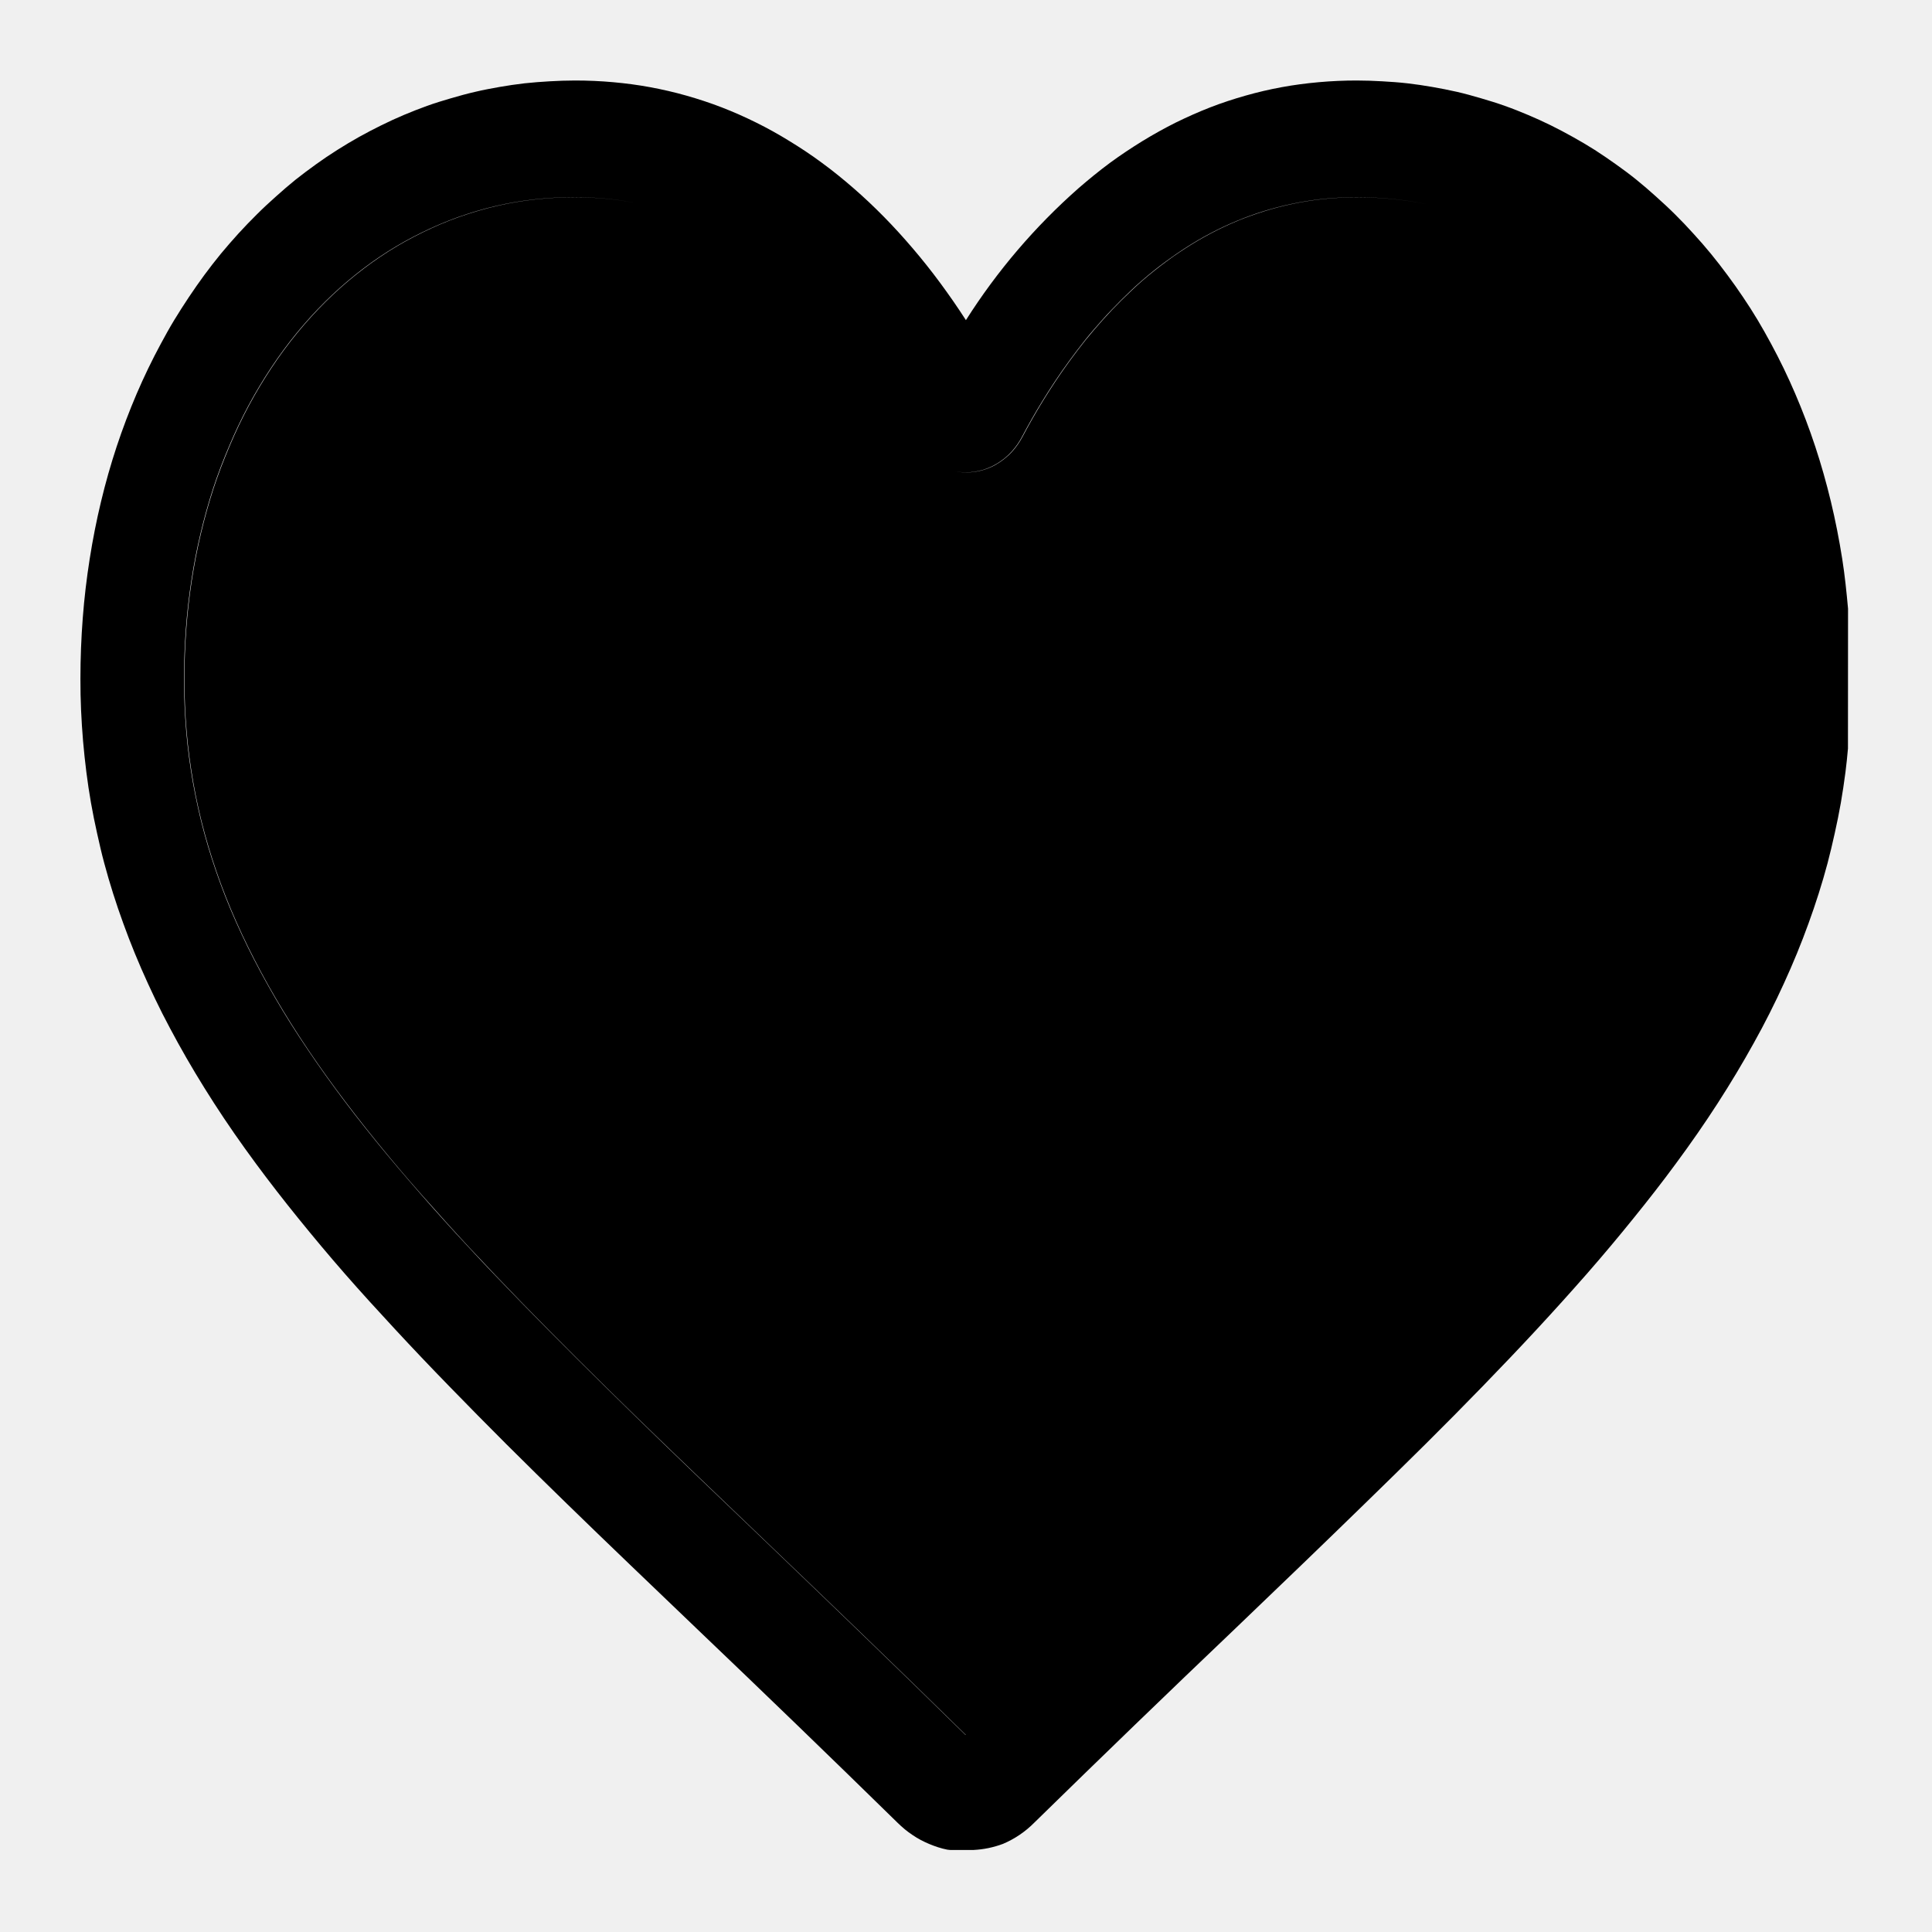
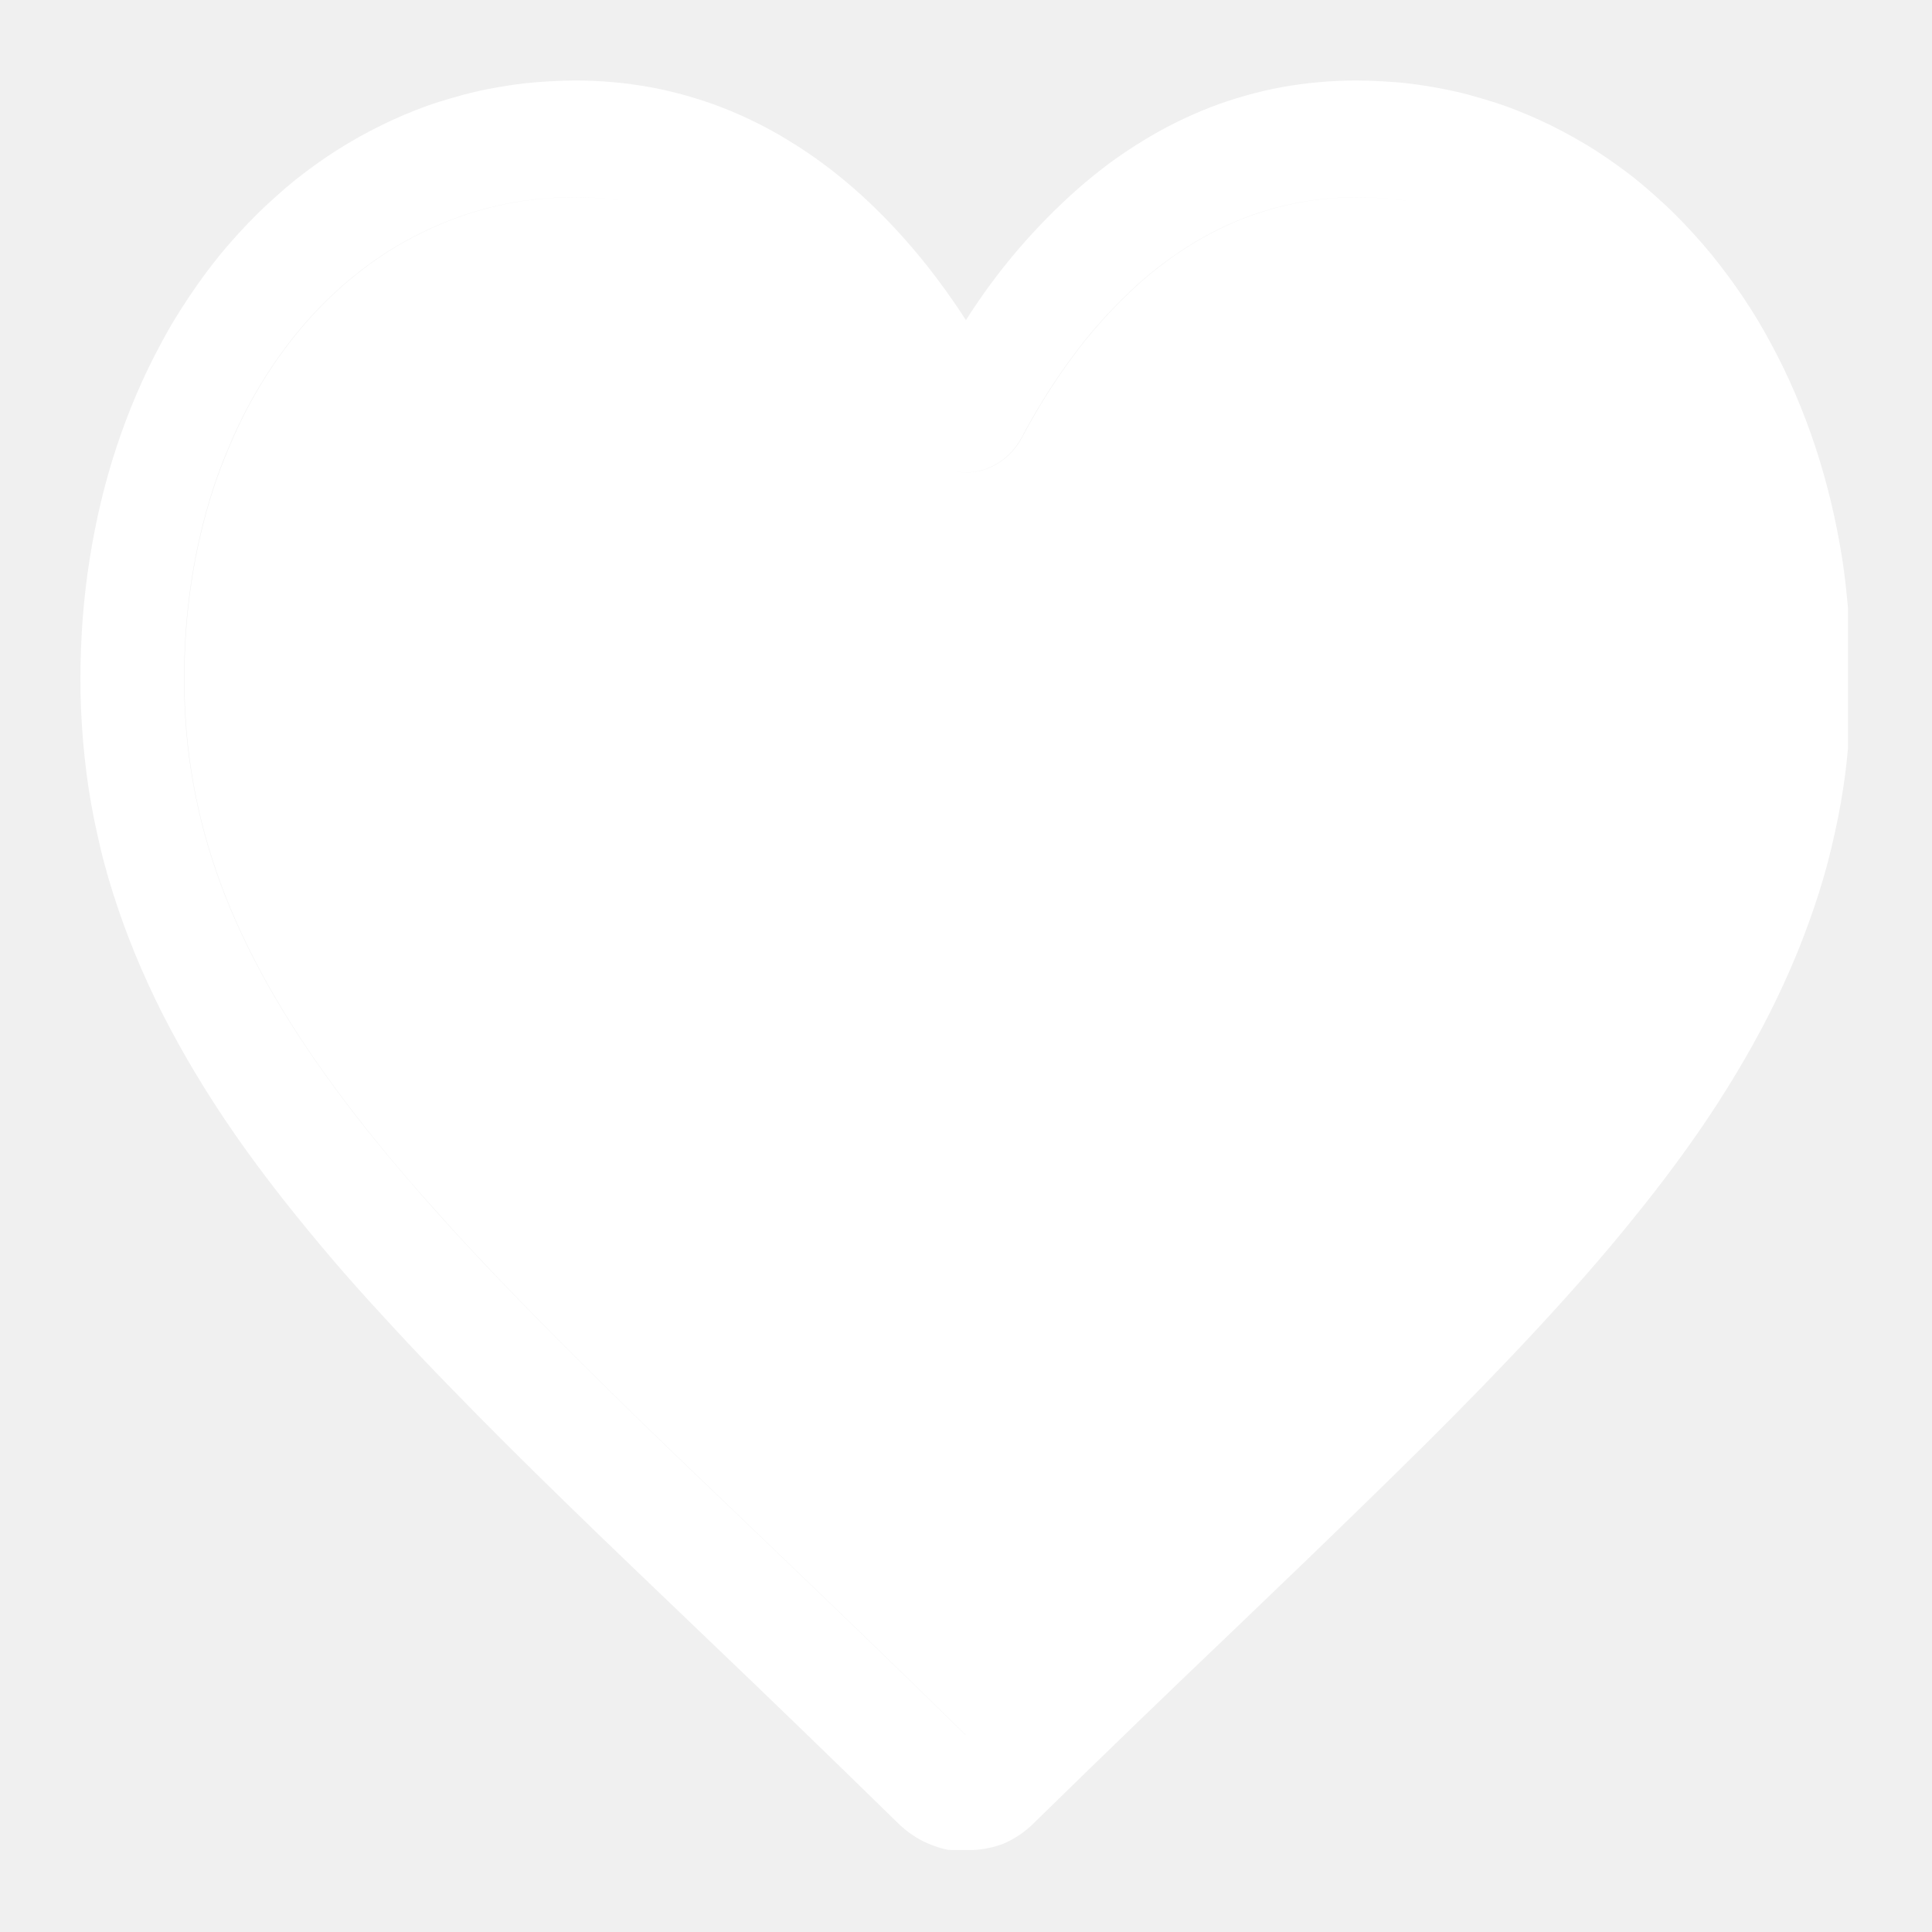
- <svg xmlns="http://www.w3.org/2000/svg" version="1.1" viewBox="0 0 24 24">
+ <svg xmlns="http://www.w3.org/2000/svg" version="1.1" viewBox="0 0 24 24" fill="#ffffff">
  <path d="m22.957 7.561c-0.019-0.208-0.04-0.414-0.072-0.617-0.038-0.241-0.085-0.48-0.141-0.713-0.056-0.233-0.121-0.462-0.195-0.686-0.074-0.224-0.157-0.442-0.248-0.654-0.091-0.213-0.191-0.419-0.299-0.619-0.054-0.1-0.11-0.2-0.168-0.297-0.058-0.097-0.119-0.192-0.182-0.285-0.062-0.093-0.127-0.184-0.193-0.273-0.066-0.09-0.135-0.178-0.205-0.264-0.071-0.087-0.144-0.17-0.219-0.252-0.074-0.082-0.149-0.161-0.227-0.238-0.077-0.077-0.158-0.151-0.238-0.223-0.08-0.072-0.161-0.142-0.244-0.209-0.083-0.067-0.168-0.13-0.254-0.191s-0.173-0.121-0.262-0.178c-0.088-0.056-0.179-0.109-0.27-0.16-0.091-0.051-0.182-0.099-0.275-0.145-0.093-0.046-0.188-0.089-0.283-0.129-0.095-0.04-0.192-0.079-0.289-0.113-0.097-0.035-0.196-0.065-0.295-0.094-0.099-0.029-0.198-0.057-0.299-0.08-0.101-0.023-0.204-0.043-0.307-0.061s-0.205-0.033-0.309-0.045c-0.104-0.012-0.207-0.019-0.312-0.025-0.105-0.006-0.212-0.01-0.318-0.01-0.159 0-0.315 0.007-0.471 0.021-0.155 0.014-0.309 0.034-0.461 0.062s-0.301 0.063-0.449 0.105c-0.148 0.042-0.295 0.09-0.439 0.146-0.144 0.056-0.287 0.12-0.428 0.189-0.14 0.07-0.278 0.147-0.414 0.23-0.136 0.084-0.272 0.174-0.404 0.271-0.132 0.098-0.261 0.203-0.389 0.314a7.629 7.629 0 0 0-0.758 0.77 7.629 7.629 0 0 0-0.641 0.869c-0.103-0.16-0.21-0.314-0.32-0.463-0.11-0.149-0.223-0.291-0.34-0.428-0.117-0.137-0.236-0.268-0.359-0.393-0.123-0.125-0.248-0.243-0.377-0.355-0.128-0.111-0.258-0.217-0.391-0.314-0.132-0.098-0.268-0.188-0.404-0.271-0.136-0.084-0.274-0.161-0.414-0.23-0.141-0.07-0.283-0.133-0.428-0.189s-0.291-0.104-0.439-0.146c-0.148-0.042-0.299-0.077-0.451-0.105-0.152-0.028-0.304-0.048-0.459-0.062s-0.314-0.021-0.473-0.021c-0.106 0-0.211 0.004-0.316 0.01-0.105 0.006-0.209 0.014-0.312 0.025-0.104 0.012-0.206 0.027-0.309 0.045-0.102 0.018-0.204 0.037-0.305 0.061-0.101 0.023-0.202 0.051-0.301 0.08-0.099 0.029-0.198 0.059-0.295 0.094-0.097 0.035-0.194 0.073-0.289 0.113-0.095 0.04-0.188 0.083-0.281 0.129-0.093 0.046-0.186 0.094-0.277 0.145-0.091 0.051-0.179 0.104-0.268 0.16-0.089 0.056-0.178 0.116-0.264 0.178-0.086 0.062-0.171 0.125-0.254 0.191-0.083 0.067-0.164 0.137-0.244 0.209-0.081 0.072-0.161 0.146-0.238 0.223-0.078 0.077-0.154 0.156-0.229 0.238-0.074 0.082-0.147 0.165-0.219 0.252-0.07 0.086-0.139 0.174-0.205 0.264-0.066 0.09-0.129 0.18-0.191 0.273-0.062 0.093-0.123 0.188-0.182 0.285s-0.114 0.197-0.168 0.297c-0.108 0.2-0.208 0.407-0.299 0.619-0.091 0.213-0.174 0.431-0.248 0.654-0.074 0.224-0.139 0.452-0.195 0.686-0.056 0.233-0.103 0.471-0.141 0.713-0.038 0.241-0.067 0.486-0.086 0.734-0.019 0.248-0.029 0.5-0.029 0.754 0 0.131 0.002 0.259 0.008 0.389s0.014 0.258 0.025 0.387c0.011 0.128 0.025 0.258 0.041 0.385 0.016 0.127 0.035 0.253 0.057 0.379s0.048 0.253 0.076 0.379c0.028 0.126 0.056 0.25 0.09 0.375 0.033 0.125 0.07 0.249 0.109 0.373s0.082 0.249 0.127 0.373c0.045 0.124 0.092 0.247 0.143 0.371 0.051 0.124 0.105 0.249 0.162 0.373 0.057 0.124 0.115 0.247 0.178 0.371 0.063 0.124 0.129 0.247 0.197 0.371 0.137 0.248 0.286 0.496 0.447 0.746 0.161 0.25 0.335 0.5 0.521 0.752 0.167 0.226 0.343 0.453 0.527 0.68 0.184 0.227 0.375 0.456 0.576 0.686 0.201 0.23 0.411 0.46 0.627 0.693 0.216 0.233 0.439 0.468 0.67 0.705 0.231 0.237 0.467 0.478 0.711 0.721 0.244 0.243 0.494 0.489 0.75 0.738 0.512 0.499 1.048 1.01 1.602 1.541l0.004 0.004a265.97 265.97 0 0 1 2.502 2.418c0.059 0.058 0.121 0.11 0.188 0.154 0.066 0.045 0.135 0.081 0.207 0.111 0.072 0.03 0.147 0.055 0.223 0.07 0.013 0.003 0.026 0.002 0.039 0.004h0.287a1.212 1.212 0 0 0 0.367-0.076 1.212 1.212 0 0 0 0.389-0.264 263.28 263.28 0 0 1 2.508-2.422c0.554-0.53 1.088-1.044 1.6-1.543 0.256-0.249 0.506-0.494 0.75-0.736s0.482-0.483 0.713-0.721c0.23-0.237 0.454-0.472 0.67-0.705s0.424-0.464 0.625-0.693c0.201-0.23 0.392-0.458 0.576-0.686 0.184-0.227 0.361-0.454 0.527-0.68 0.186-0.252 0.36-0.502 0.521-0.752s0.31-0.498 0.447-0.746c0.069-0.124 0.135-0.247 0.197-0.371 0.063-0.124 0.121-0.247 0.178-0.371 0.057-0.124 0.111-0.249 0.162-0.373 0.051-0.124 0.098-0.247 0.143-0.371 0.045-0.124 0.088-0.249 0.127-0.373 0.039-0.124 0.076-0.248 0.109-0.373 0.033-0.125 0.062-0.249 0.09-0.375 0.028-0.126 0.054-0.253 0.076-0.379s0.04-0.252 0.057-0.379c0.013-0.097 0.022-0.196 0.031-0.293zm-15.811-5.111c0.122 0 0.244 0.005 0.363 0.016 0.12 0.011 0.237 0.027 0.354 0.049 0.117 0.022 0.233 0.05 0.348 0.082 0.114 0.033 0.226 0.07 0.338 0.113 0.111 0.043 0.222 0.092 0.33 0.146 0.108 0.054 0.215 0.113 0.32 0.178 0.105 0.065 0.21 0.135 0.312 0.211 0.102 0.076 0.204 0.156 0.303 0.242 0.088 0.077 0.172 0.157 0.254 0.238 0.082 0.081 0.161 0.164 0.236 0.248 0.075 0.084 0.146 0.167 0.215 0.252 0.068 0.085 0.133 0.171 0.195 0.256 0.124 0.169 0.234 0.337 0.332 0.496 0.098 0.159 0.182 0.31 0.254 0.445 0.037 0.07 0.081 0.131 0.131 0.186 0.05 0.055 0.106 0.102 0.166 0.141 0.06 0.038 0.124 0.068 0.191 0.088 0.034 0.01 0.068 0.018 0.104 0.023 0.035 0.005 0.071 0.008 0.107 0.008 0.072 0 0.143-0.011 0.211-0.031 0.067-0.02 0.131-0.05 0.191-0.088s0.116-0.084 0.166-0.139c0.05-0.055 0.094-0.117 0.131-0.188 0.072-0.136 0.156-0.286 0.254-0.445 0.098-0.159 0.208-0.327 0.332-0.496 0.062-0.085 0.127-0.171 0.195-0.256 0.068-0.085 0.14-0.168 0.215-0.252 0.075-0.084 0.155-0.167 0.236-0.248 0.082-0.081 0.166-0.162 0.254-0.238 0.099-0.086 0.2-0.167 0.303-0.242 0.102-0.075 0.207-0.146 0.312-0.211 0.105-0.065 0.212-0.124 0.32-0.178 0.108-0.054 0.219-0.103 0.33-0.146 0.111-0.043 0.224-0.081 0.338-0.113 0.114-0.033 0.231-0.06 0.348-0.082s0.234-0.038 0.354-0.049c0.12-0.011 0.241-0.016 0.363-0.016 0.167 0 0.333 0.009 0.496 0.027 0.163 0.018 0.324 0.045 0.482 0.082 0.158 0.037 0.314 0.083 0.467 0.137 0.153 0.054 0.301 0.118 0.447 0.189 0.146 0.071 0.289 0.15 0.428 0.238 0.139 0.088 0.274 0.185 0.404 0.289 0.131 0.105 0.257 0.217 0.379 0.338s0.238 0.249 0.35 0.385c0.113 0.138 0.22 0.283 0.32 0.434s0.194 0.307 0.281 0.469c0.087 0.162 0.167 0.329 0.24 0.502 0.073 0.173 0.142 0.351 0.201 0.533 0.059 0.182 0.111 0.368 0.156 0.559 0.045 0.19 0.083 0.385 0.113 0.582 0.03 0.197 0.053 0.398 0.068 0.602s0.023 0.409 0.023 0.617c0 0.22-0.009 0.438-0.027 0.652-0.018 0.215-0.047 0.428-0.084 0.639-0.037 0.211-0.084 0.42-0.141 0.629-0.057 0.209-0.124 0.418-0.201 0.627-0.077 0.209-0.164 0.416-0.262 0.625-0.098 0.209-0.207 0.421-0.326 0.633-0.119 0.212-0.248 0.425-0.389 0.641s-0.292 0.433-0.455 0.654c-0.158 0.214-0.324 0.43-0.5 0.646-0.176 0.217-0.361 0.434-0.555 0.654-0.193 0.221-0.396 0.445-0.605 0.67-0.21 0.225-0.426 0.453-0.65 0.684-0.449 0.461-0.927 0.932-1.428 1.42-0.501 0.487-1.024 0.99-1.566 1.51-0.761 0.728-1.623 1.556-2.523 2.436-0.895-0.879-1.755-1.705-2.514-2.432l-0.004-0.004c-0.543-0.52-1.068-1.02-1.568-1.508s-0.977-0.961-1.426-1.422c-0.224-0.231-0.443-0.458-0.652-0.684-0.21-0.225-0.412-0.449-0.605-0.67s-0.379-0.439-0.555-0.656c-0.176-0.217-0.343-0.431-0.5-0.645-0.163-0.221-0.314-0.439-0.455-0.654s-0.27-0.429-0.389-0.641c-0.119-0.212-0.228-0.423-0.326-0.633-0.098-0.209-0.185-0.416-0.262-0.625s-0.144-0.418-0.201-0.627c-0.057-0.209-0.103-0.418-0.141-0.629-0.037-0.211-0.066-0.426-0.084-0.641-0.018-0.215-0.027-0.43-0.027-0.65 0-0.208 0.008-0.416 0.023-0.619s0.038-0.402 0.068-0.6 0.068-0.392 0.113-0.582c0.045-0.19 0.097-0.377 0.156-0.559 0.059-0.182 0.128-0.359 0.201-0.531 0.073-0.173 0.153-0.342 0.24-0.504 0.087-0.162 0.181-0.318 0.281-0.469s0.207-0.296 0.32-0.434c0.112-0.136 0.228-0.264 0.35-0.385 0.121-0.12 0.248-0.233 0.379-0.338 0.131-0.105 0.265-0.201 0.404-0.289 0.139-0.088 0.282-0.167 0.428-0.238 0.146-0.071 0.295-0.135 0.447-0.189 0.153-0.054 0.308-0.1 0.467-0.137 0.158-0.037 0.319-0.064 0.482-0.082s0.329-0.027 0.496-0.027zm0 0c-0.167 0-0.333 0.009-0.496 0.027-0.163 0.018-0.324 0.045-0.482 0.082-0.158 0.037-0.314 0.083-0.467 0.137-0.153 0.054-0.301 0.118-0.447 0.189-0.146 0.071-0.289 0.15-0.428 0.238-0.139 0.088-0.274 0.185-0.404 0.289-0.131 0.105-0.257 0.217-0.379 0.338-0.121 0.12-0.238 0.249-0.35 0.385-0.113 0.138-0.22 0.283-0.32 0.434s-0.194 0.307-0.281 0.469c-0.087 0.162-0.167 0.331-0.24 0.504-0.073 0.173-0.142 0.349-0.201 0.531s-0.111 0.368-0.156 0.559c-0.045 0.19-0.083 0.385-0.113 0.582s-0.053 0.396-0.068 0.6c-0.015 0.203-0.023 0.411-0.023 0.619 0 0.22 0.009 0.436 0.027 0.65 0.018 0.215 0.047 0.429 0.084 0.641 0.037 0.211 0.084 0.42 0.141 0.629 0.057 0.209 0.124 0.418 0.201 0.627 0.077 0.208 0.164 0.416 0.262 0.625 0.098 0.209 0.207 0.421 0.326 0.633 0.119 0.212 0.248 0.425 0.389 0.641s0.292 0.433 0.455 0.654c0.158 0.214 0.324 0.428 0.5 0.645 0.176 0.217 0.361 0.436 0.555 0.656s0.396 0.445 0.605 0.67c0.21 0.225 0.428 0.453 0.652 0.684 0.449 0.461 0.925 0.934 1.426 1.422s1.026 0.988 1.568 1.508l0.004 0.004c0.759 0.727 1.619 1.553 2.514 2.432 0.9-0.88 1.762-1.708 2.523-2.436 0.542-0.52 1.066-1.022 1.566-1.51 0.501-0.487 0.979-0.959 1.428-1.42 0.224-0.231 0.441-0.458 0.65-0.684 0.21-0.225 0.412-0.449 0.605-0.67 0.193-0.221 0.379-0.438 0.555-0.654 0.176-0.217 0.343-0.433 0.5-0.646 0.163-0.221 0.314-0.439 0.455-0.654s0.27-0.429 0.389-0.641c0.119-0.212 0.228-0.423 0.326-0.633 0.098-0.209 0.185-0.416 0.262-0.625 0.077-0.209 0.144-0.418 0.201-0.627 0.057-0.209 0.103-0.418 0.141-0.629 0.037-0.211 0.066-0.424 0.084-0.639s0.027-0.433 0.027-0.652c0-0.208-0.008-0.414-0.023-0.617-0.015-0.203-0.038-0.404-0.068-0.602s-0.068-0.392-0.113-0.582c-0.045-0.19-0.097-0.377-0.156-0.559-0.059-0.182-0.128-0.361-0.201-0.533-0.073-0.173-0.153-0.34-0.24-0.502-0.087-0.162-0.181-0.318-0.281-0.469s-0.207-0.296-0.32-0.434c-0.112-0.136-0.228-0.264-0.35-0.385s-0.248-0.233-0.379-0.338c-0.131-0.105-0.265-0.201-0.404-0.289-0.139-0.088-0.282-0.167-0.428-0.238-0.146-0.071-0.295-0.135-0.447-0.189s-0.308-0.1-0.467-0.137c-0.158-0.037-0.319-0.064-0.482-0.082-0.163-0.018-0.329-0.027-0.496-0.027-0.122 0-0.244 0.005-0.363 0.016-0.12 0.011-0.237 0.027-0.354 0.049s-0.233 0.049-0.348 0.082c-0.114 0.033-0.226 0.07-0.338 0.113-0.111 0.043-0.222 0.092-0.33 0.146-0.108 0.054-0.215 0.113-0.32 0.178-0.105 0.065-0.21 0.135-0.312 0.211-0.102 0.075-0.204 0.156-0.303 0.242-0.088 0.077-0.172 0.157-0.254 0.238-0.082 0.081-0.161 0.164-0.236 0.248-0.075 0.084-0.146 0.167-0.215 0.252-0.068 0.085-0.133 0.171-0.195 0.256-0.124 0.169-0.234 0.337-0.332 0.496-0.098 0.159-0.182 0.309-0.254 0.445-0.037 0.07-0.081 0.133-0.131 0.188-0.05 0.055-0.106 0.1-0.166 0.139s-0.124 0.068-0.191 0.088c-0.067 0.02-0.139 0.031-0.211 0.031-0.036 0-0.072-0.003-0.107-0.008-0.035-0.005-0.07-0.013-0.104-0.023-0.067-0.02-0.131-0.05-0.191-0.088-0.06-0.038-0.116-0.086-0.166-0.141-0.05-0.055-0.094-0.116-0.131-0.186-0.072-0.136-0.156-0.287-0.254-0.445s-0.208-0.327-0.332-0.496c-0.062-0.085-0.127-0.171-0.195-0.256-0.068-0.085-0.14-0.168-0.215-0.252-0.075-0.084-0.155-0.167-0.236-0.248-0.082-0.081-0.166-0.162-0.254-0.238-0.099-0.086-0.2-0.167-0.303-0.242-0.102-0.076-0.207-0.146-0.312-0.211-0.105-0.065-0.212-0.124-0.32-0.178-0.108-0.054-0.219-0.103-0.33-0.146-0.111-0.043-0.224-0.081-0.338-0.113-0.114-0.033-0.231-0.06-0.348-0.082-0.117-0.022-0.234-0.038-0.354-0.049-0.12-0.011-0.241-0.016-0.363-0.016z" color="#000000" stroke-width=".5" style="-inkscape-stroke:none" />
</svg>
